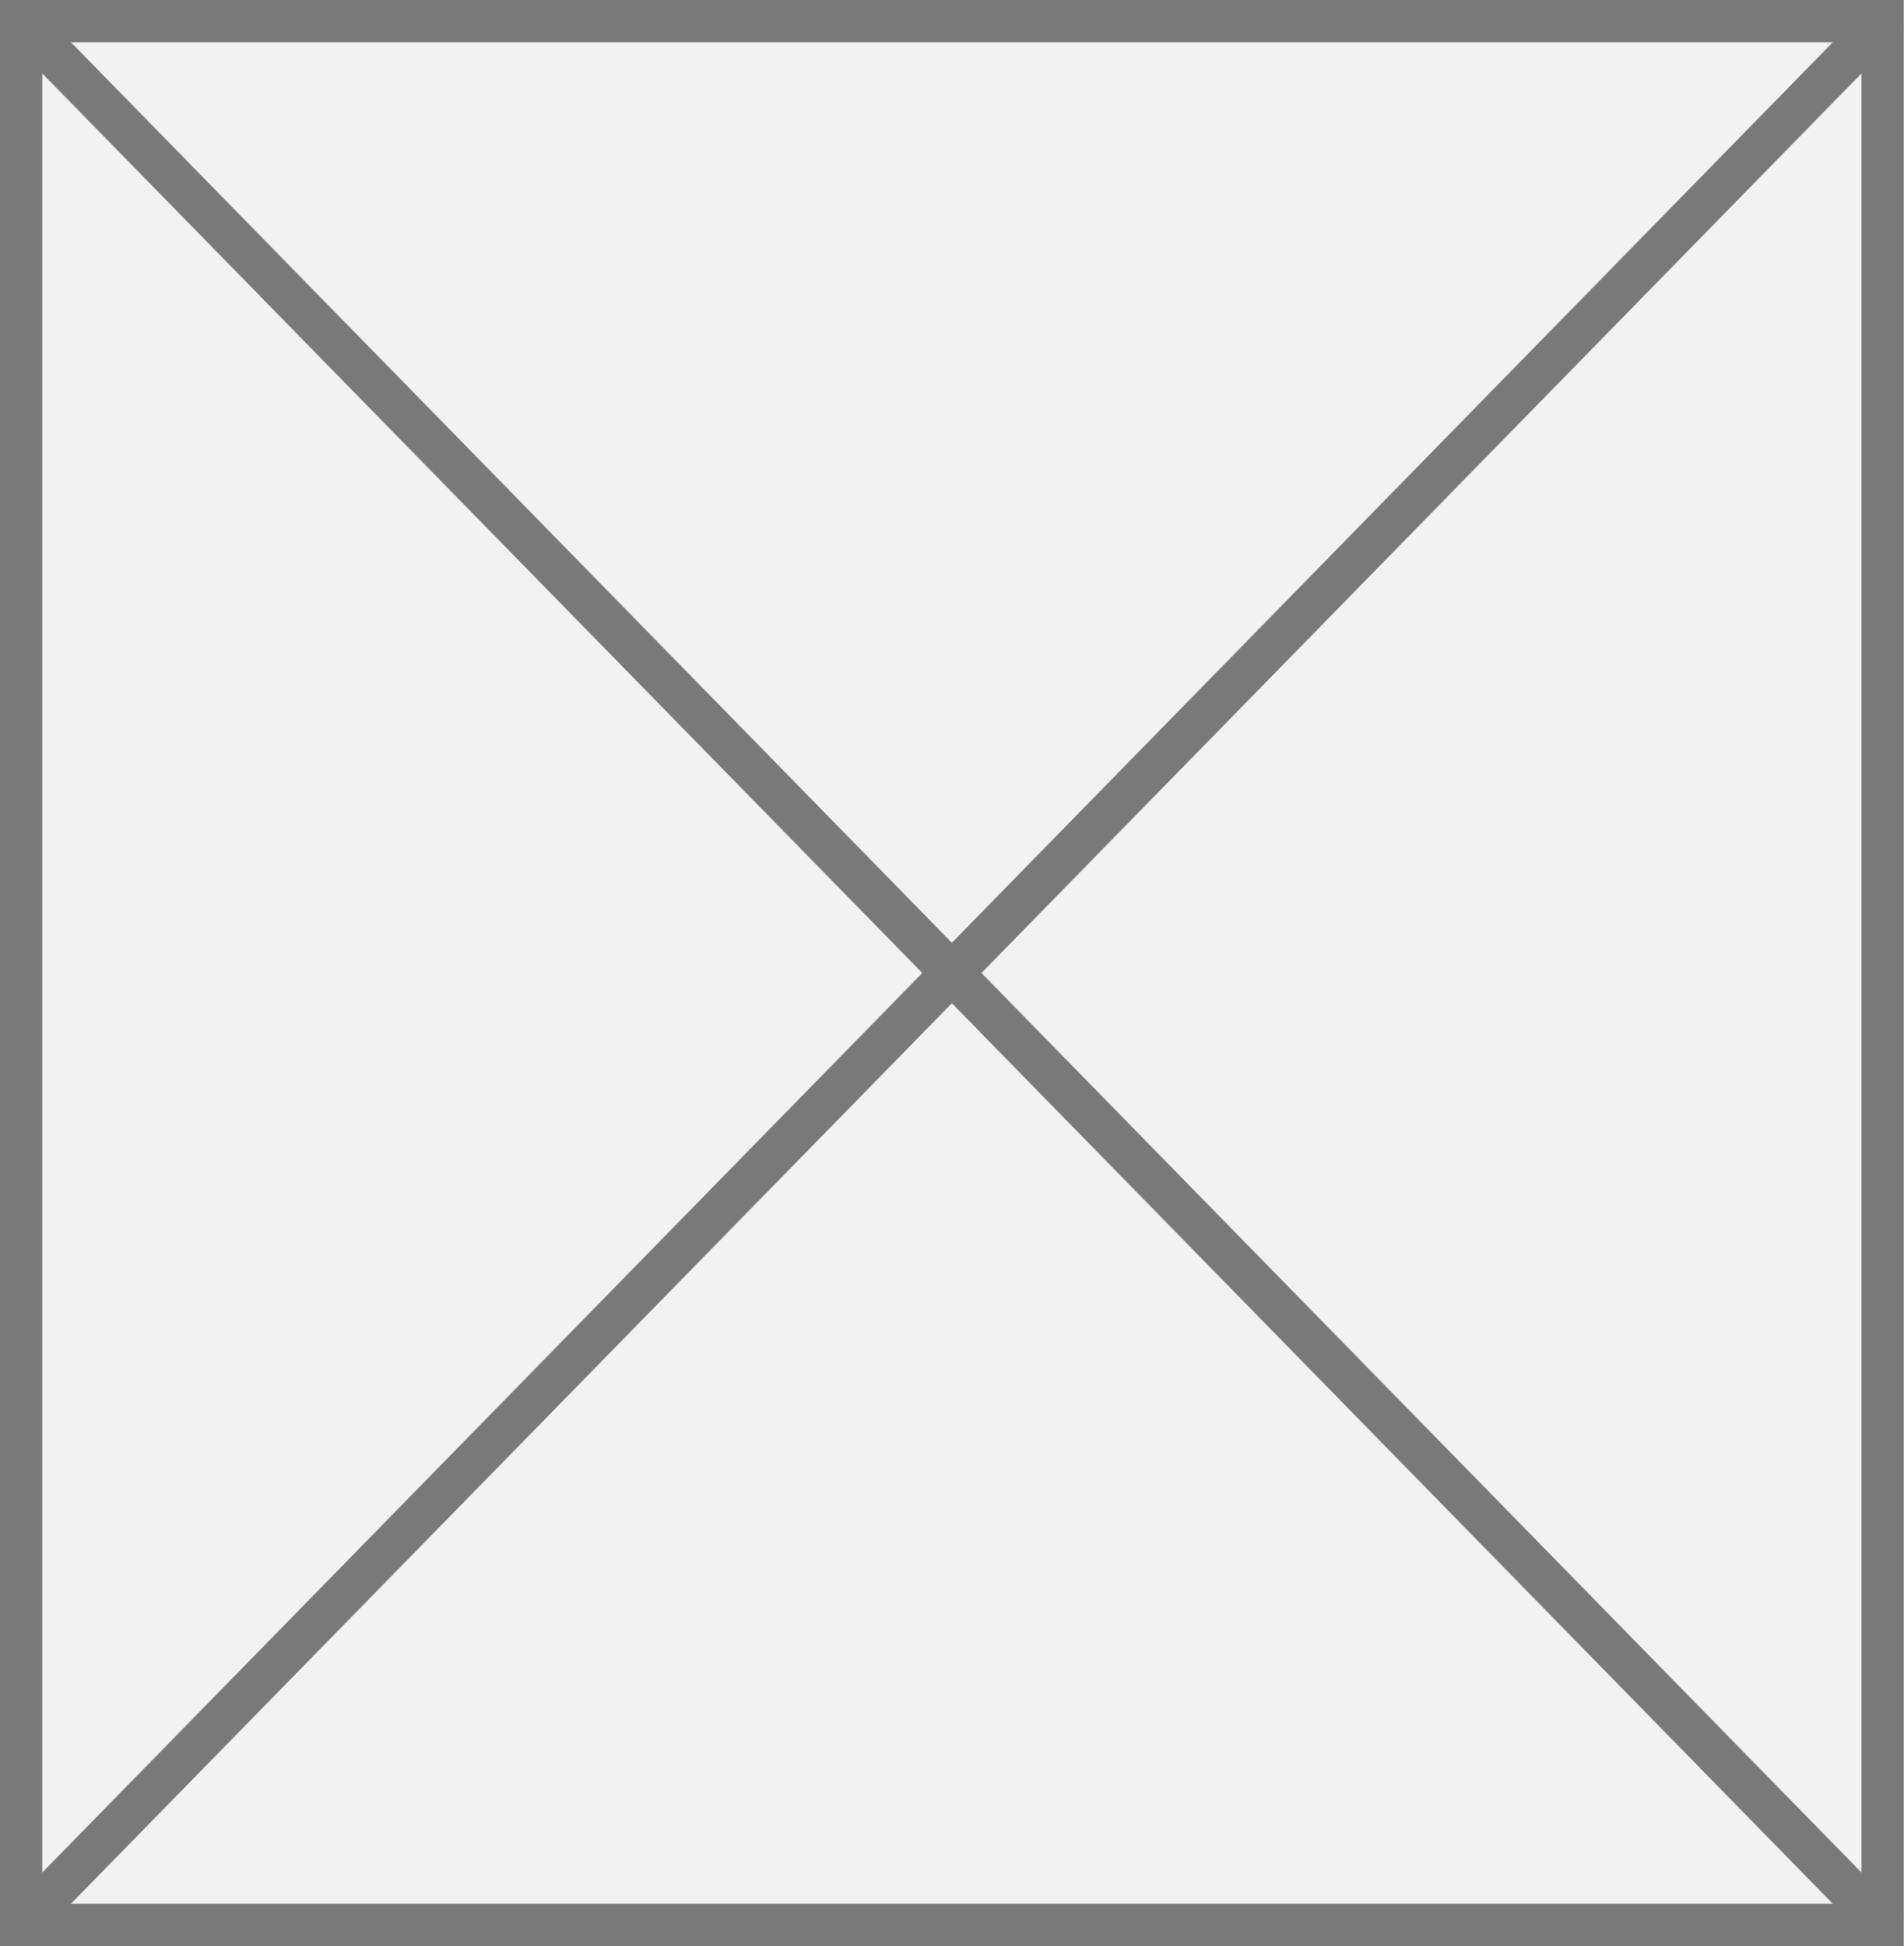
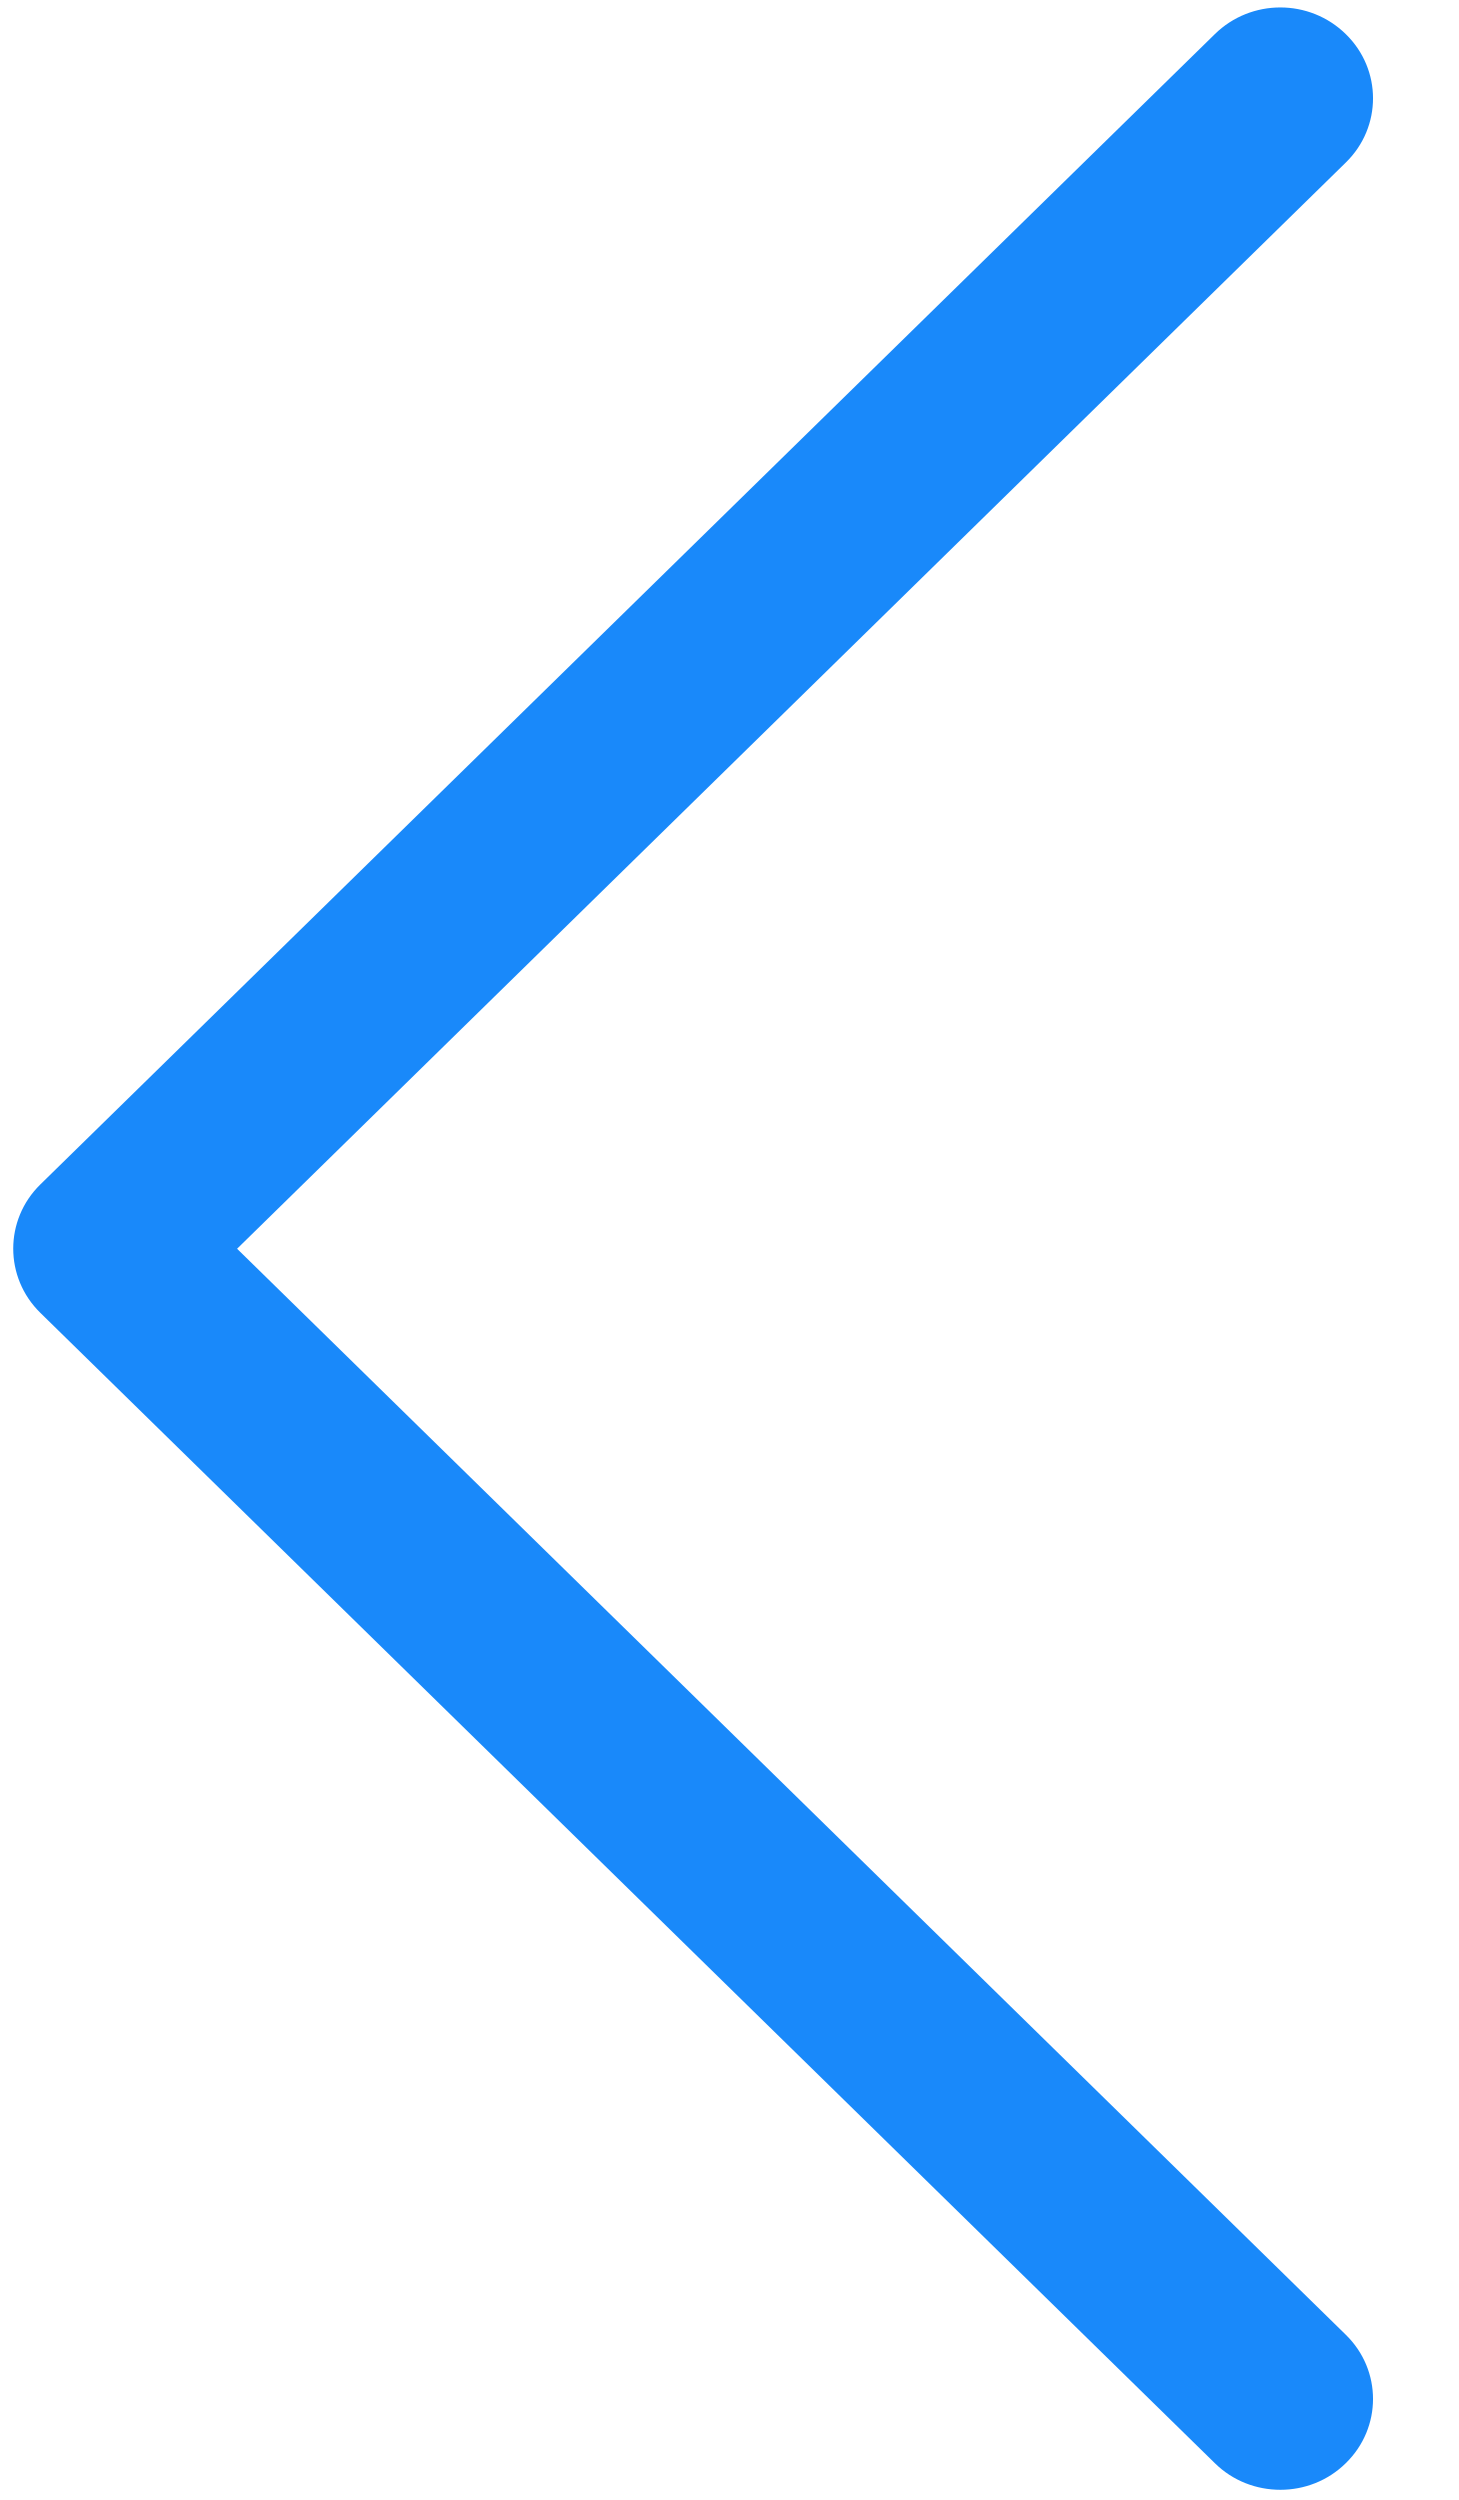
- <svg xmlns="http://www.w3.org/2000/svg" version="1.1" width="45px" height="46px">
-   <g transform="matrix(1 0 0 1 -1431 -797 )">
-     <path d="M 1431.5 797.5  L 1475.5 797.5  L 1475.5 842.5  L 1431.5 842.5  L 1431.5 797.5  Z " fill-rule="nonzero" fill="#f2f2f2" stroke="none" />
-     <path d="M 1431.5 797.5  L 1475.5 797.5  L 1475.5 842.5  L 1431.5 842.5  L 1431.5 797.5  Z " stroke-width="1" stroke="#797979" fill="none" />
-     <path d="M 1431.357 797.365  L 1475.643 842.635  M 1475.643 797.365  L 1431.357 842.635  " stroke-width="1" stroke="#797979" fill="none" />
+ <svg xmlns="http://www.w3.org/2000/svg" version="1.1" width="7px" height="12px">
+   <g transform="matrix(1 0 0 1 -3222 -116 )">
+     <path d="M 6.46 11.823  C 6.373 11.909  6.259 11.951  6.146 11.951  C 6.032 11.951  5.918 11.909  5.831 11.823  L 0.194 6.302  C 0.02 6.132  0.02 5.855  0.194 5.685  L 5.831 0.164  C 6.005 -0.007  6.286 -0.007  6.46 0.164  C 6.634 0.334  6.634 0.61  6.46 0.78  L 1.138 5.994  L 6.46 11.207  C 6.634 11.377  6.634 11.653  6.46 11.823  Z " fill-rule="nonzero" fill="#1989fa" stroke="none" transform="matrix(1 0 0 1 3222 116 )" />
  </g>
</svg>
